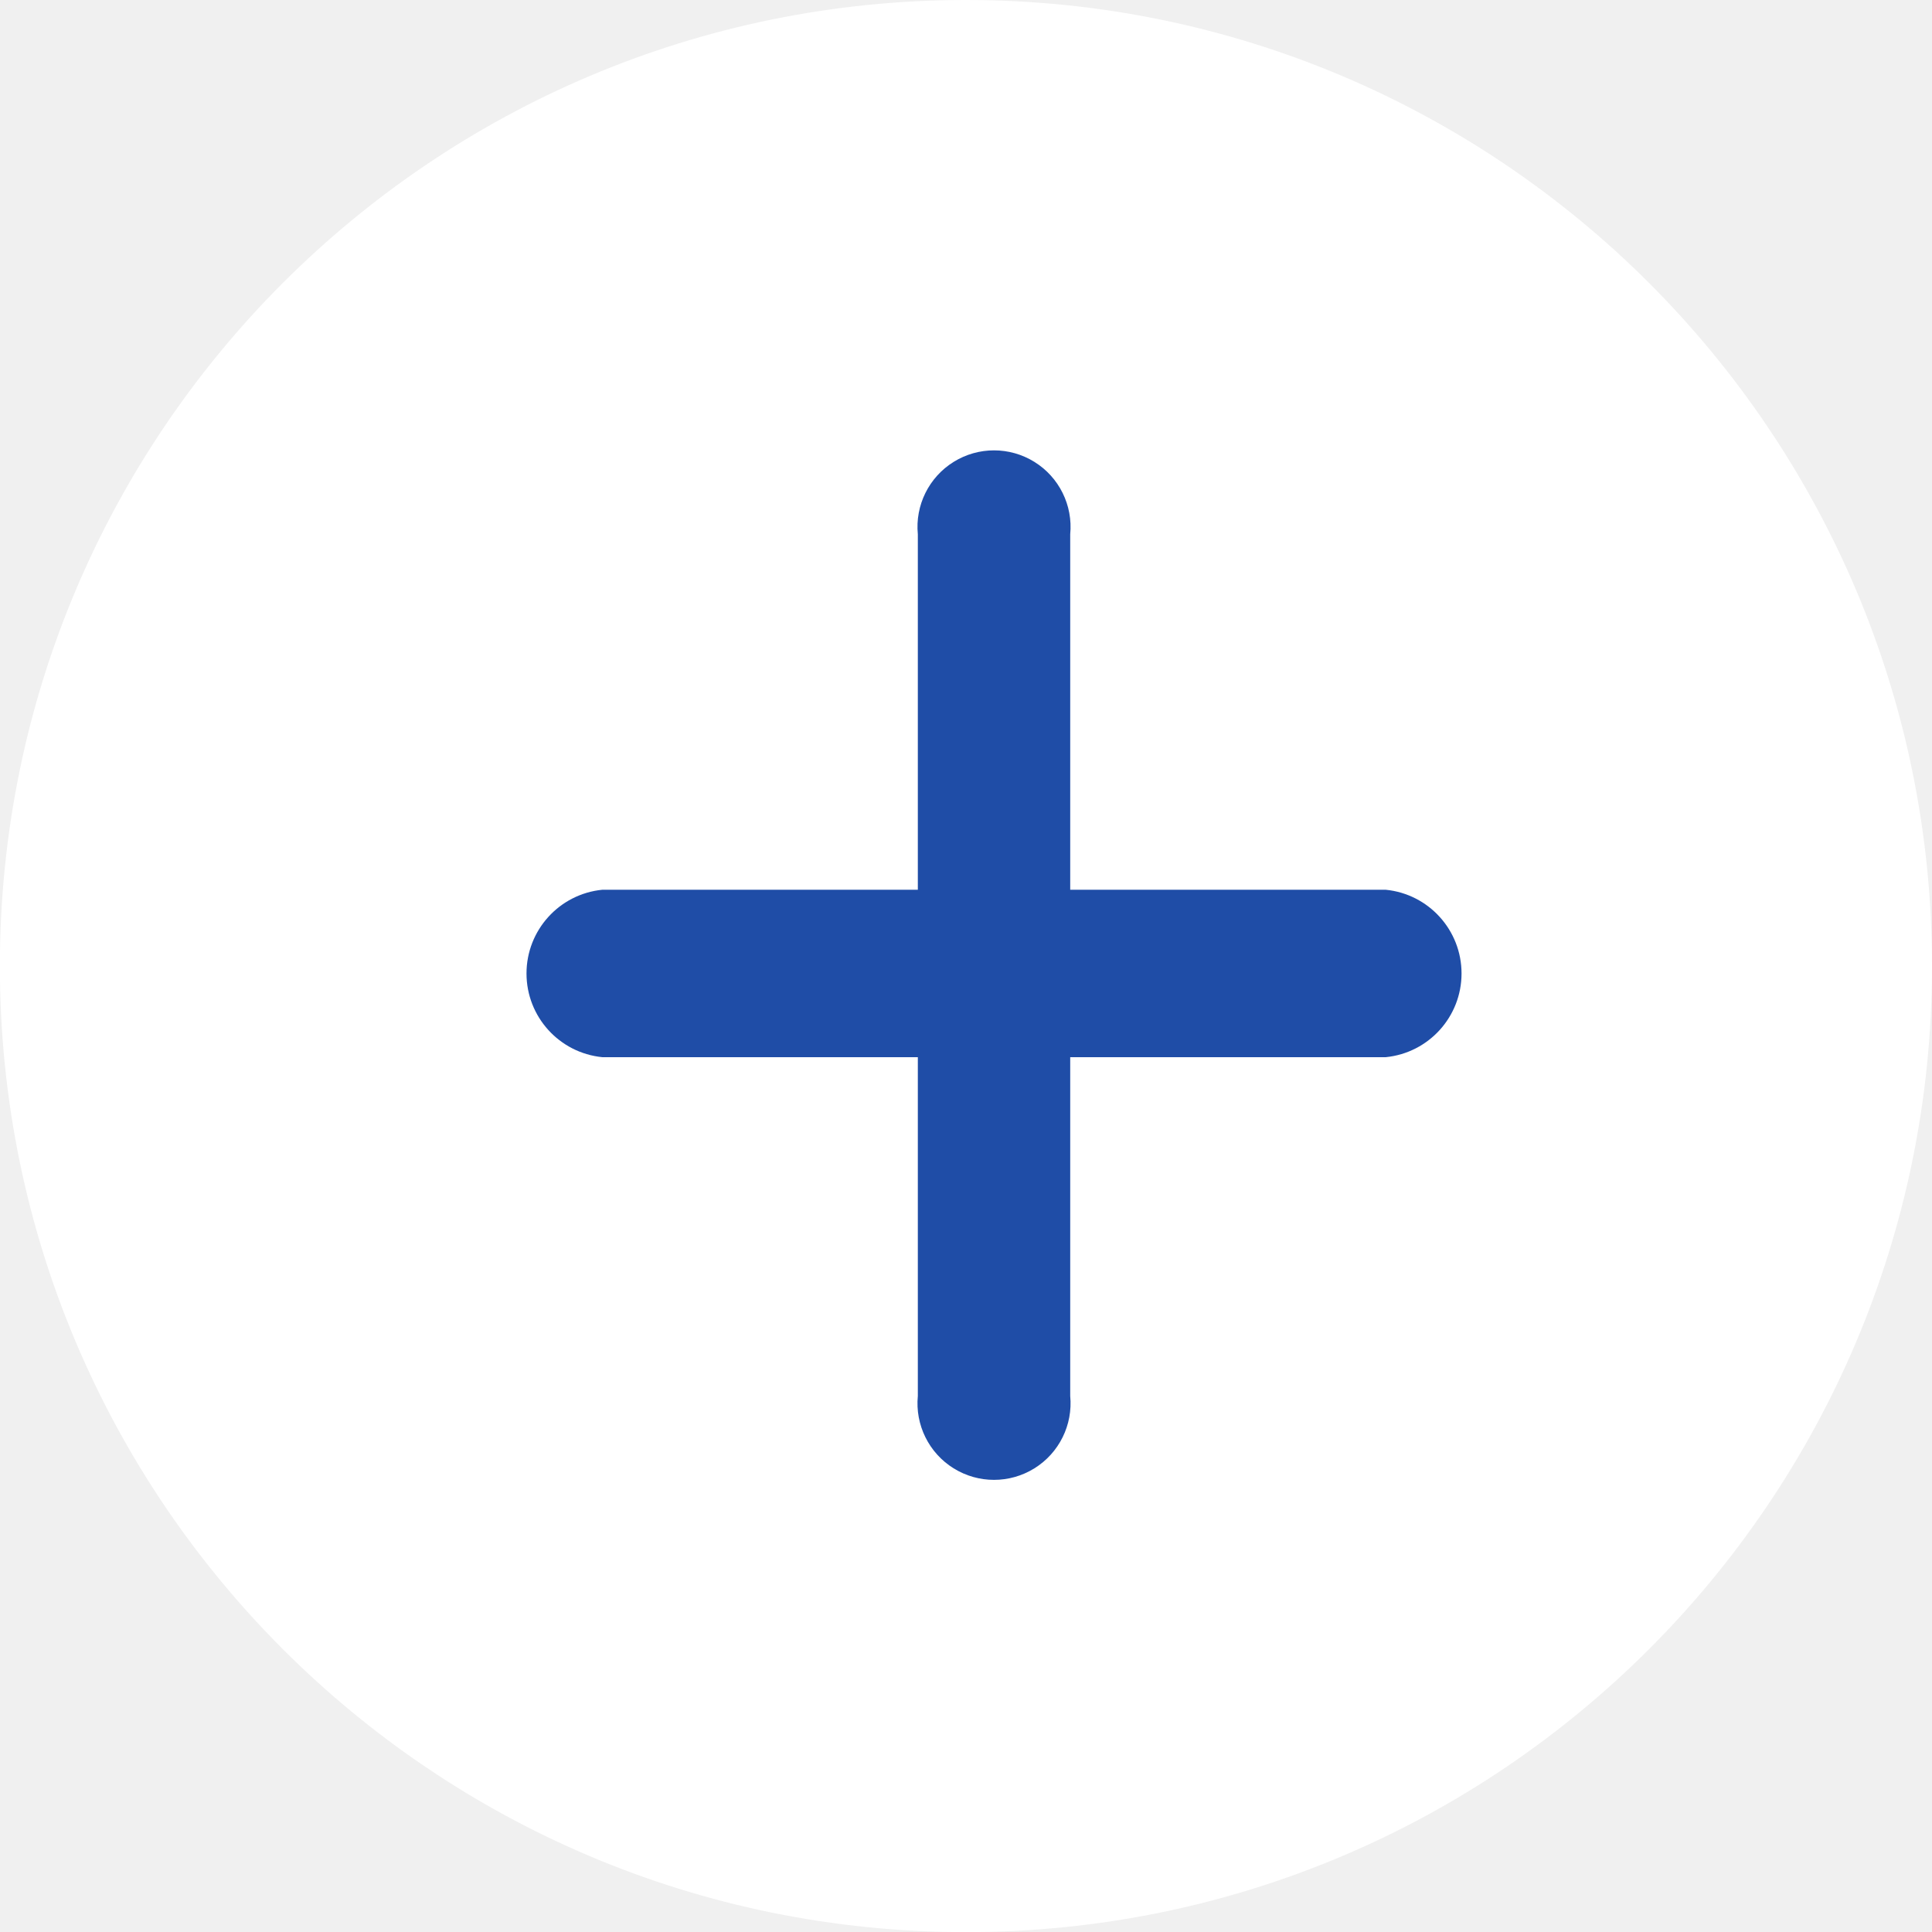
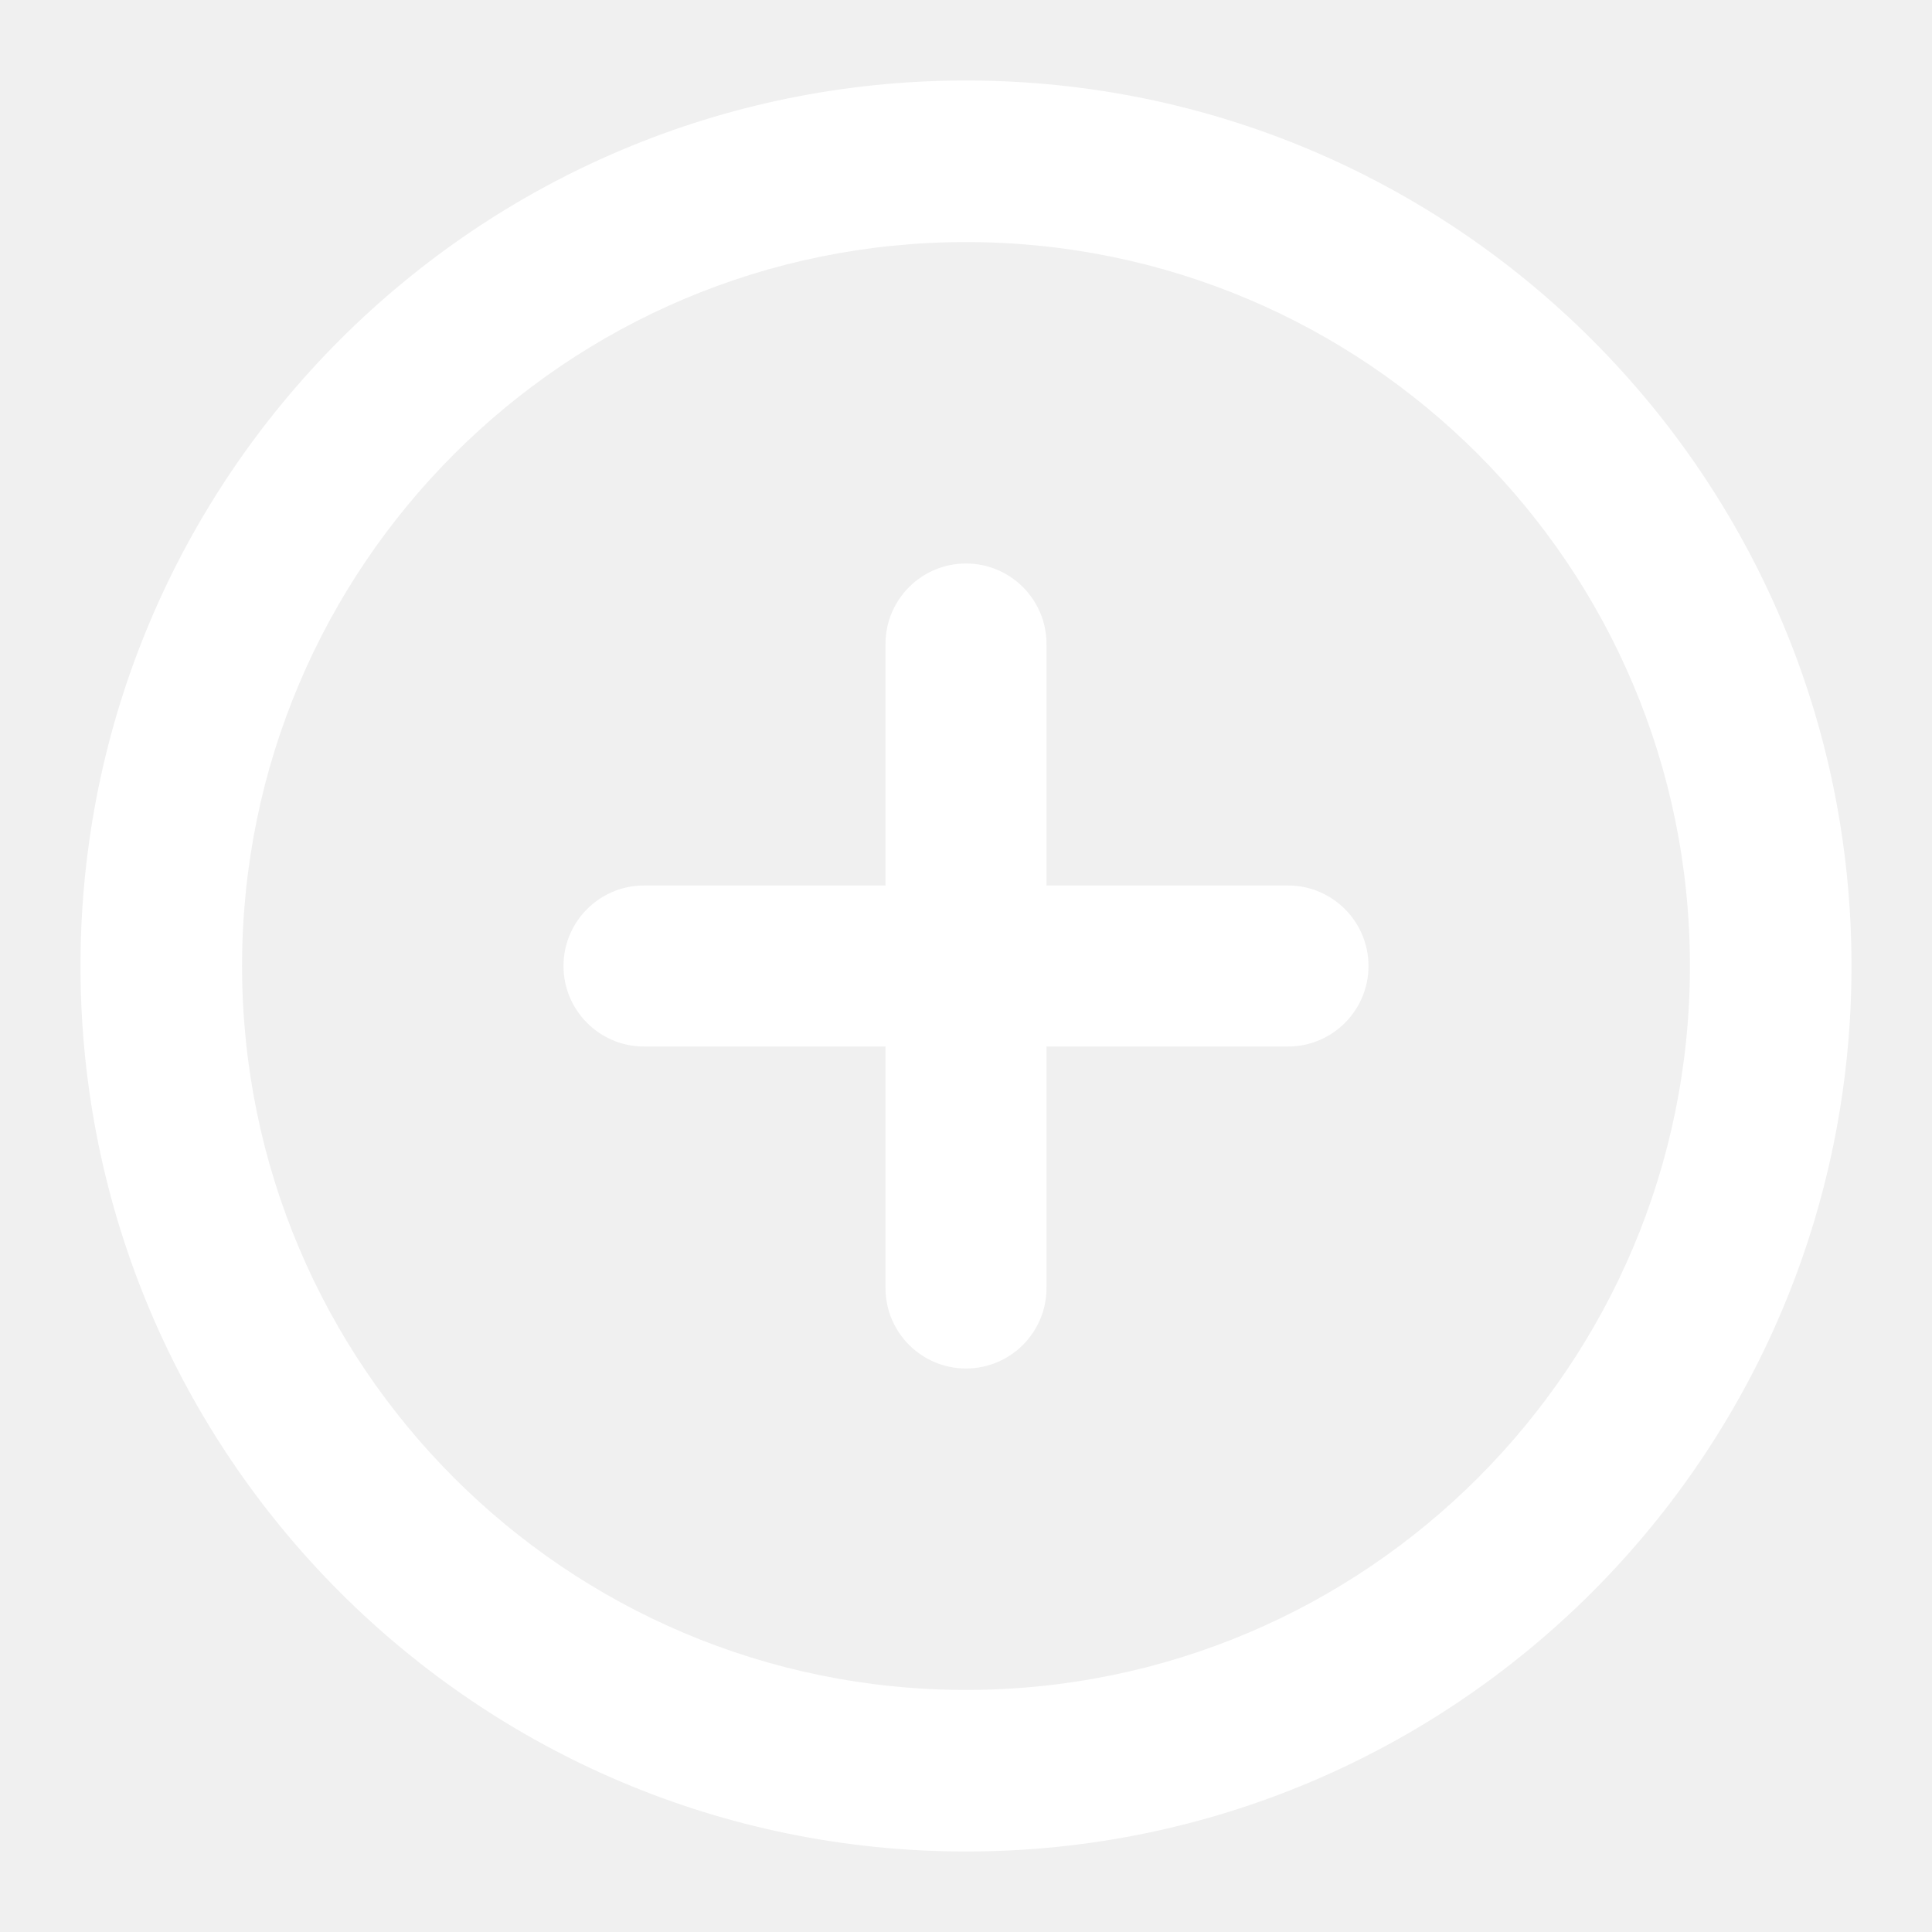
- <svg xmlns="http://www.w3.org/2000/svg" id="Group_1276" data-name="Group 1276" width="16.305" height="16.305" viewBox="0 0 16.305 16.305">
-   <path id="Path_150" data-name="Path 150" d="M332.407,260.989a8.153,8.153,0,1,1-8.153-8.153,8.153,8.153,0,0,1,8.153,8.153" transform="translate(-316.102 -252.836)" fill="#FFFFFF" />
-   <path id="Path_151" data-name="Path 151" d="M398.507,327.5h-2.663v-3a.646.646,0,1,0-1.286,0v3h-2.663a.71.71,0,0,0,0,1.413h2.663v2.859a.646.646,0,1,0,1.286,0v-2.859h2.663a.71.71,0,0,0,0-1.413" transform="translate(-386.812 -319.991)" fill="#06399DE5" />
+ <svg xmlns="http://www.w3.org/2000/svg" width="241px" height="241px" viewBox="0 0 24 24" fill="none">
+   <g id="SVGRepo_bgCarrier" stroke-width="0" />
+   <g id="SVGRepo_tracerCarrier" stroke-linecap="round" stroke-linejoin="round" />
+   <g id="SVGRepo_iconCarrier">
+     <path d="M11 8C11 7.448 11.448 7 12 7C12.552 7 13 7.448 13 8V11H16C16.552 11 17 11.448 17 12C17 12.552 16.552 13 16 13H13V16C13 16.552 12.552 17 12 17C11.448 17 11 16.552 11 16V13H8C7.448 13 7 12.552 7 12C7 11.448 7.448 11 8 11H11V8Z" fill="#FFFFFF" />
+     <path fill-rule="evenodd" clip-rule="evenodd" d="M23 12C23 18.075 18.075 23 12 23C5.925 23 1 18.075 1 12C1 5.925 5.925 1 12 1C18.075 1 23 5.925 23 12ZM3.007 12C3.007 16.967 7.033 20.993 12 20.993C16.967 20.993 20.993 16.967 20.993 12C20.993 7.033 16.967 3.007 12 3.007C7.033 3.007 3.007 7.033 3.007 12Z" fill="#FFFFFF" />
+   </g>
</svg>
